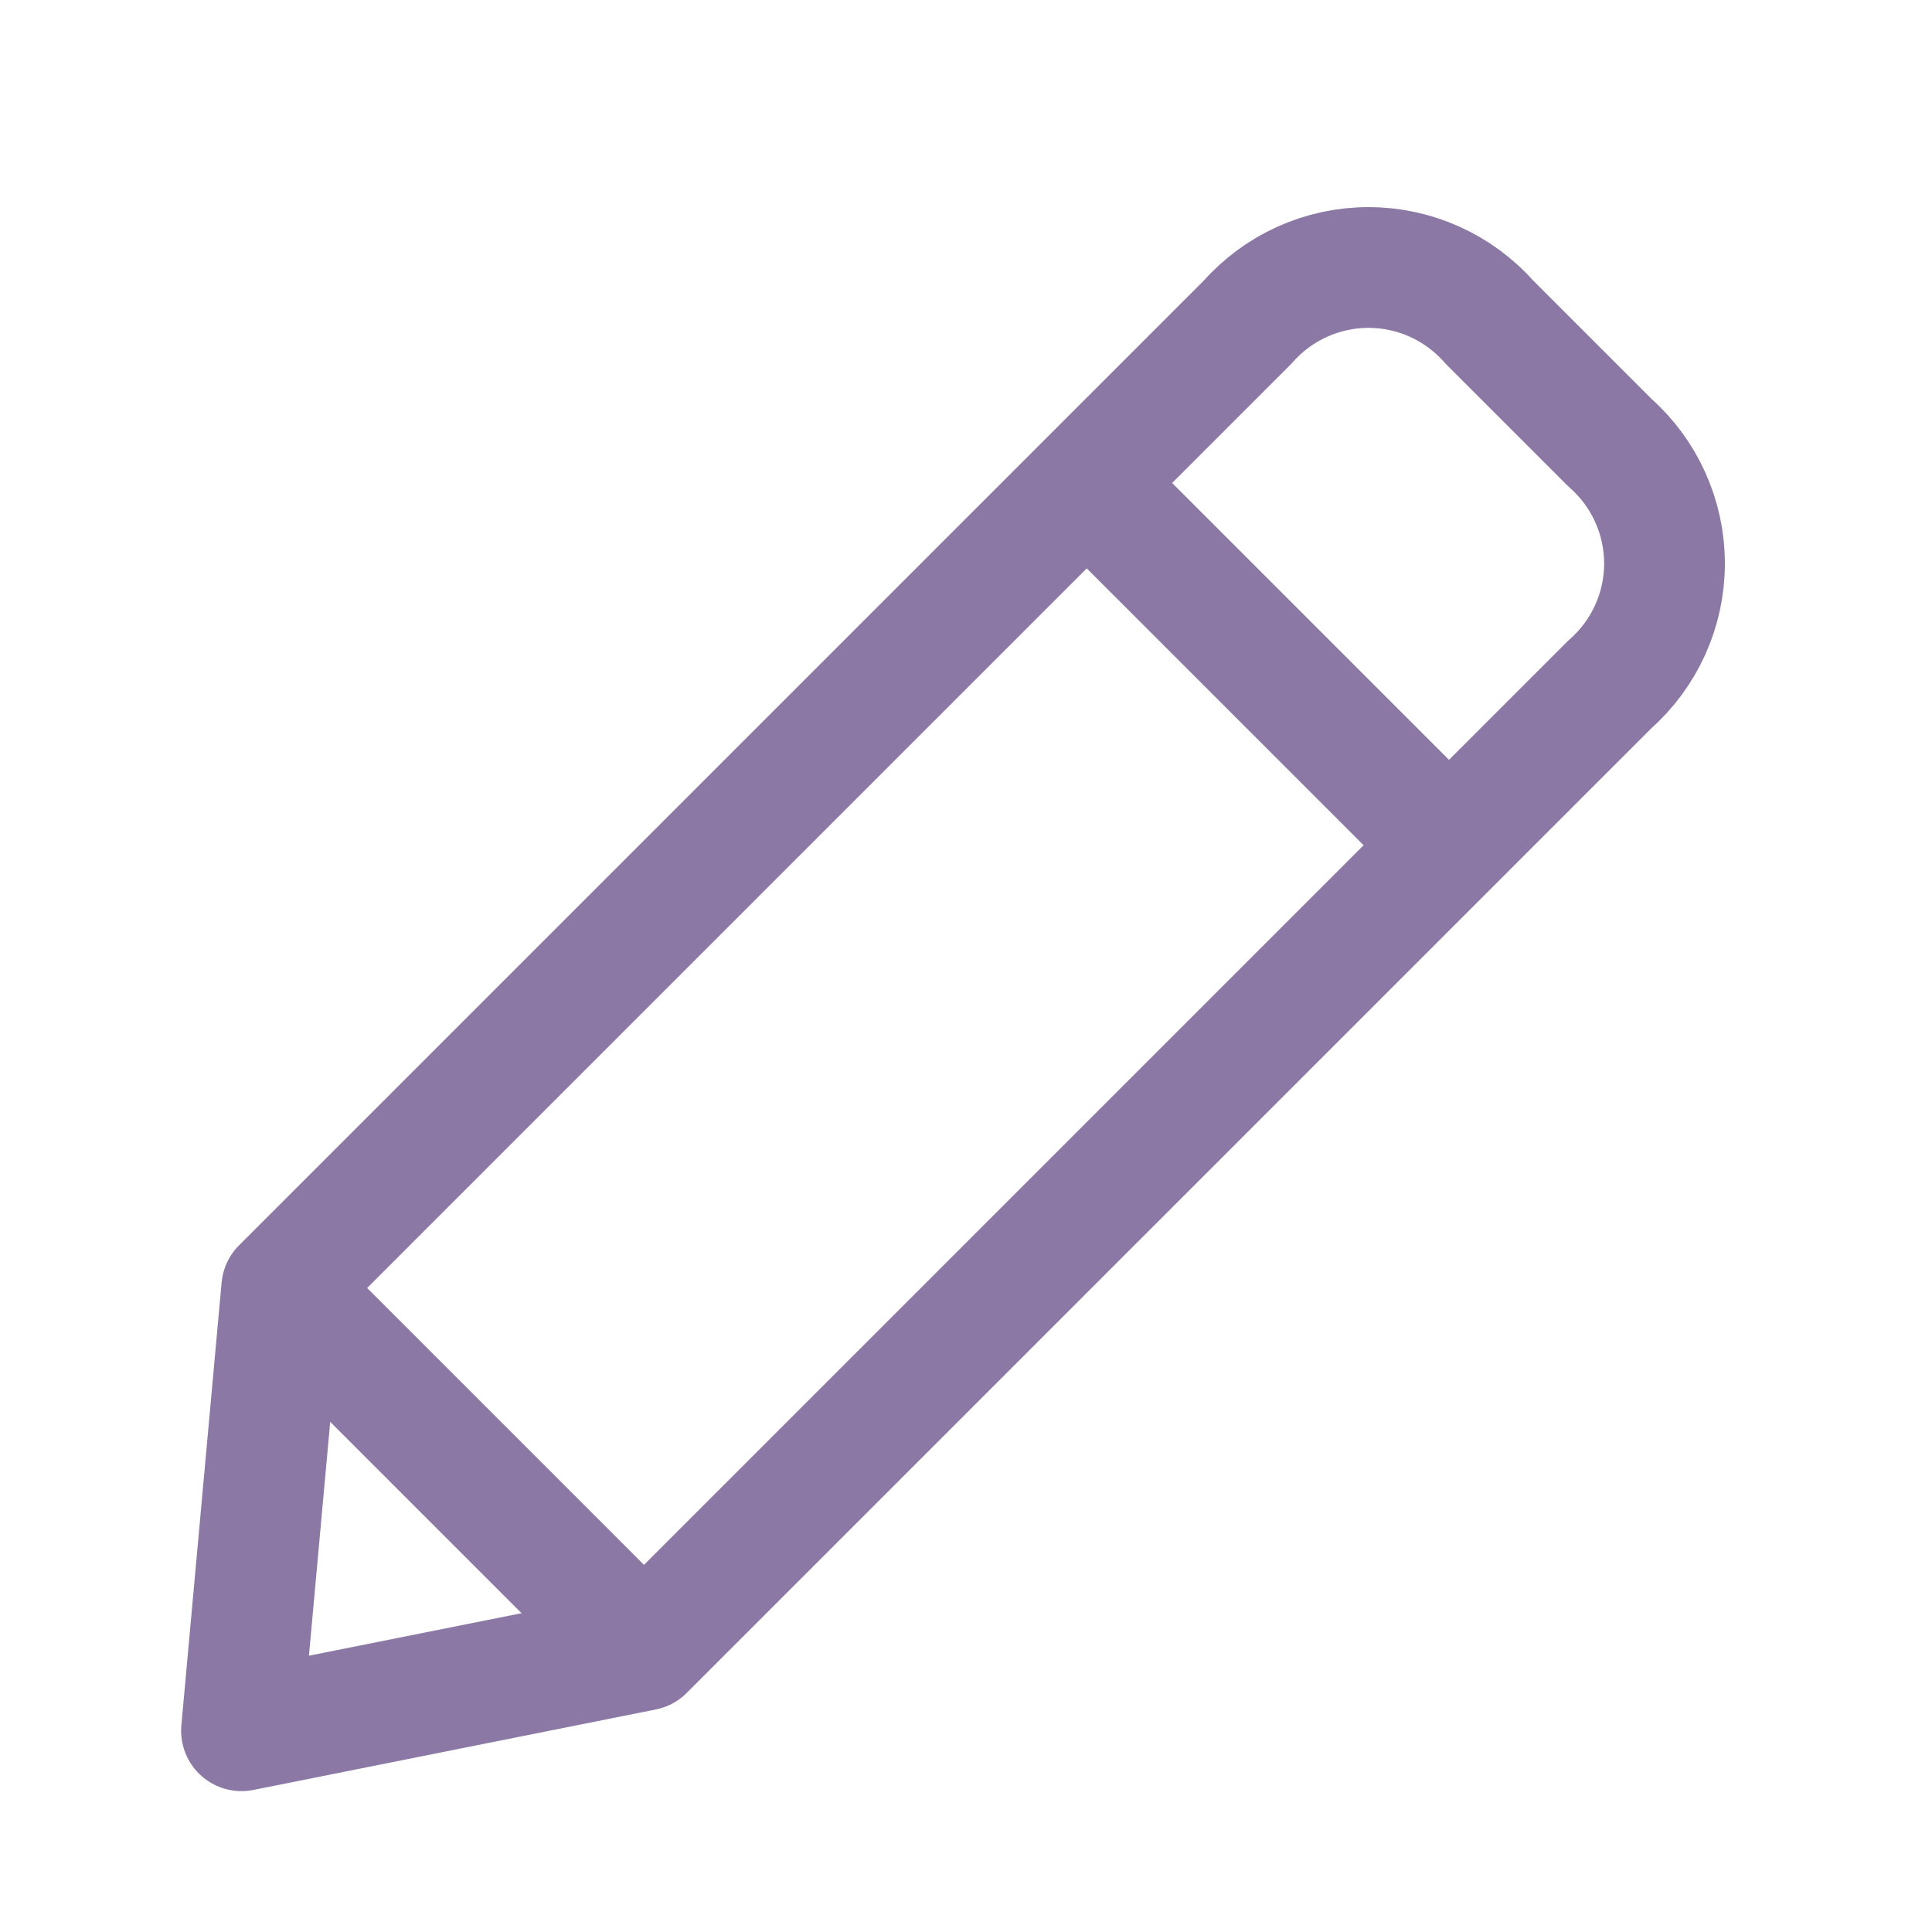
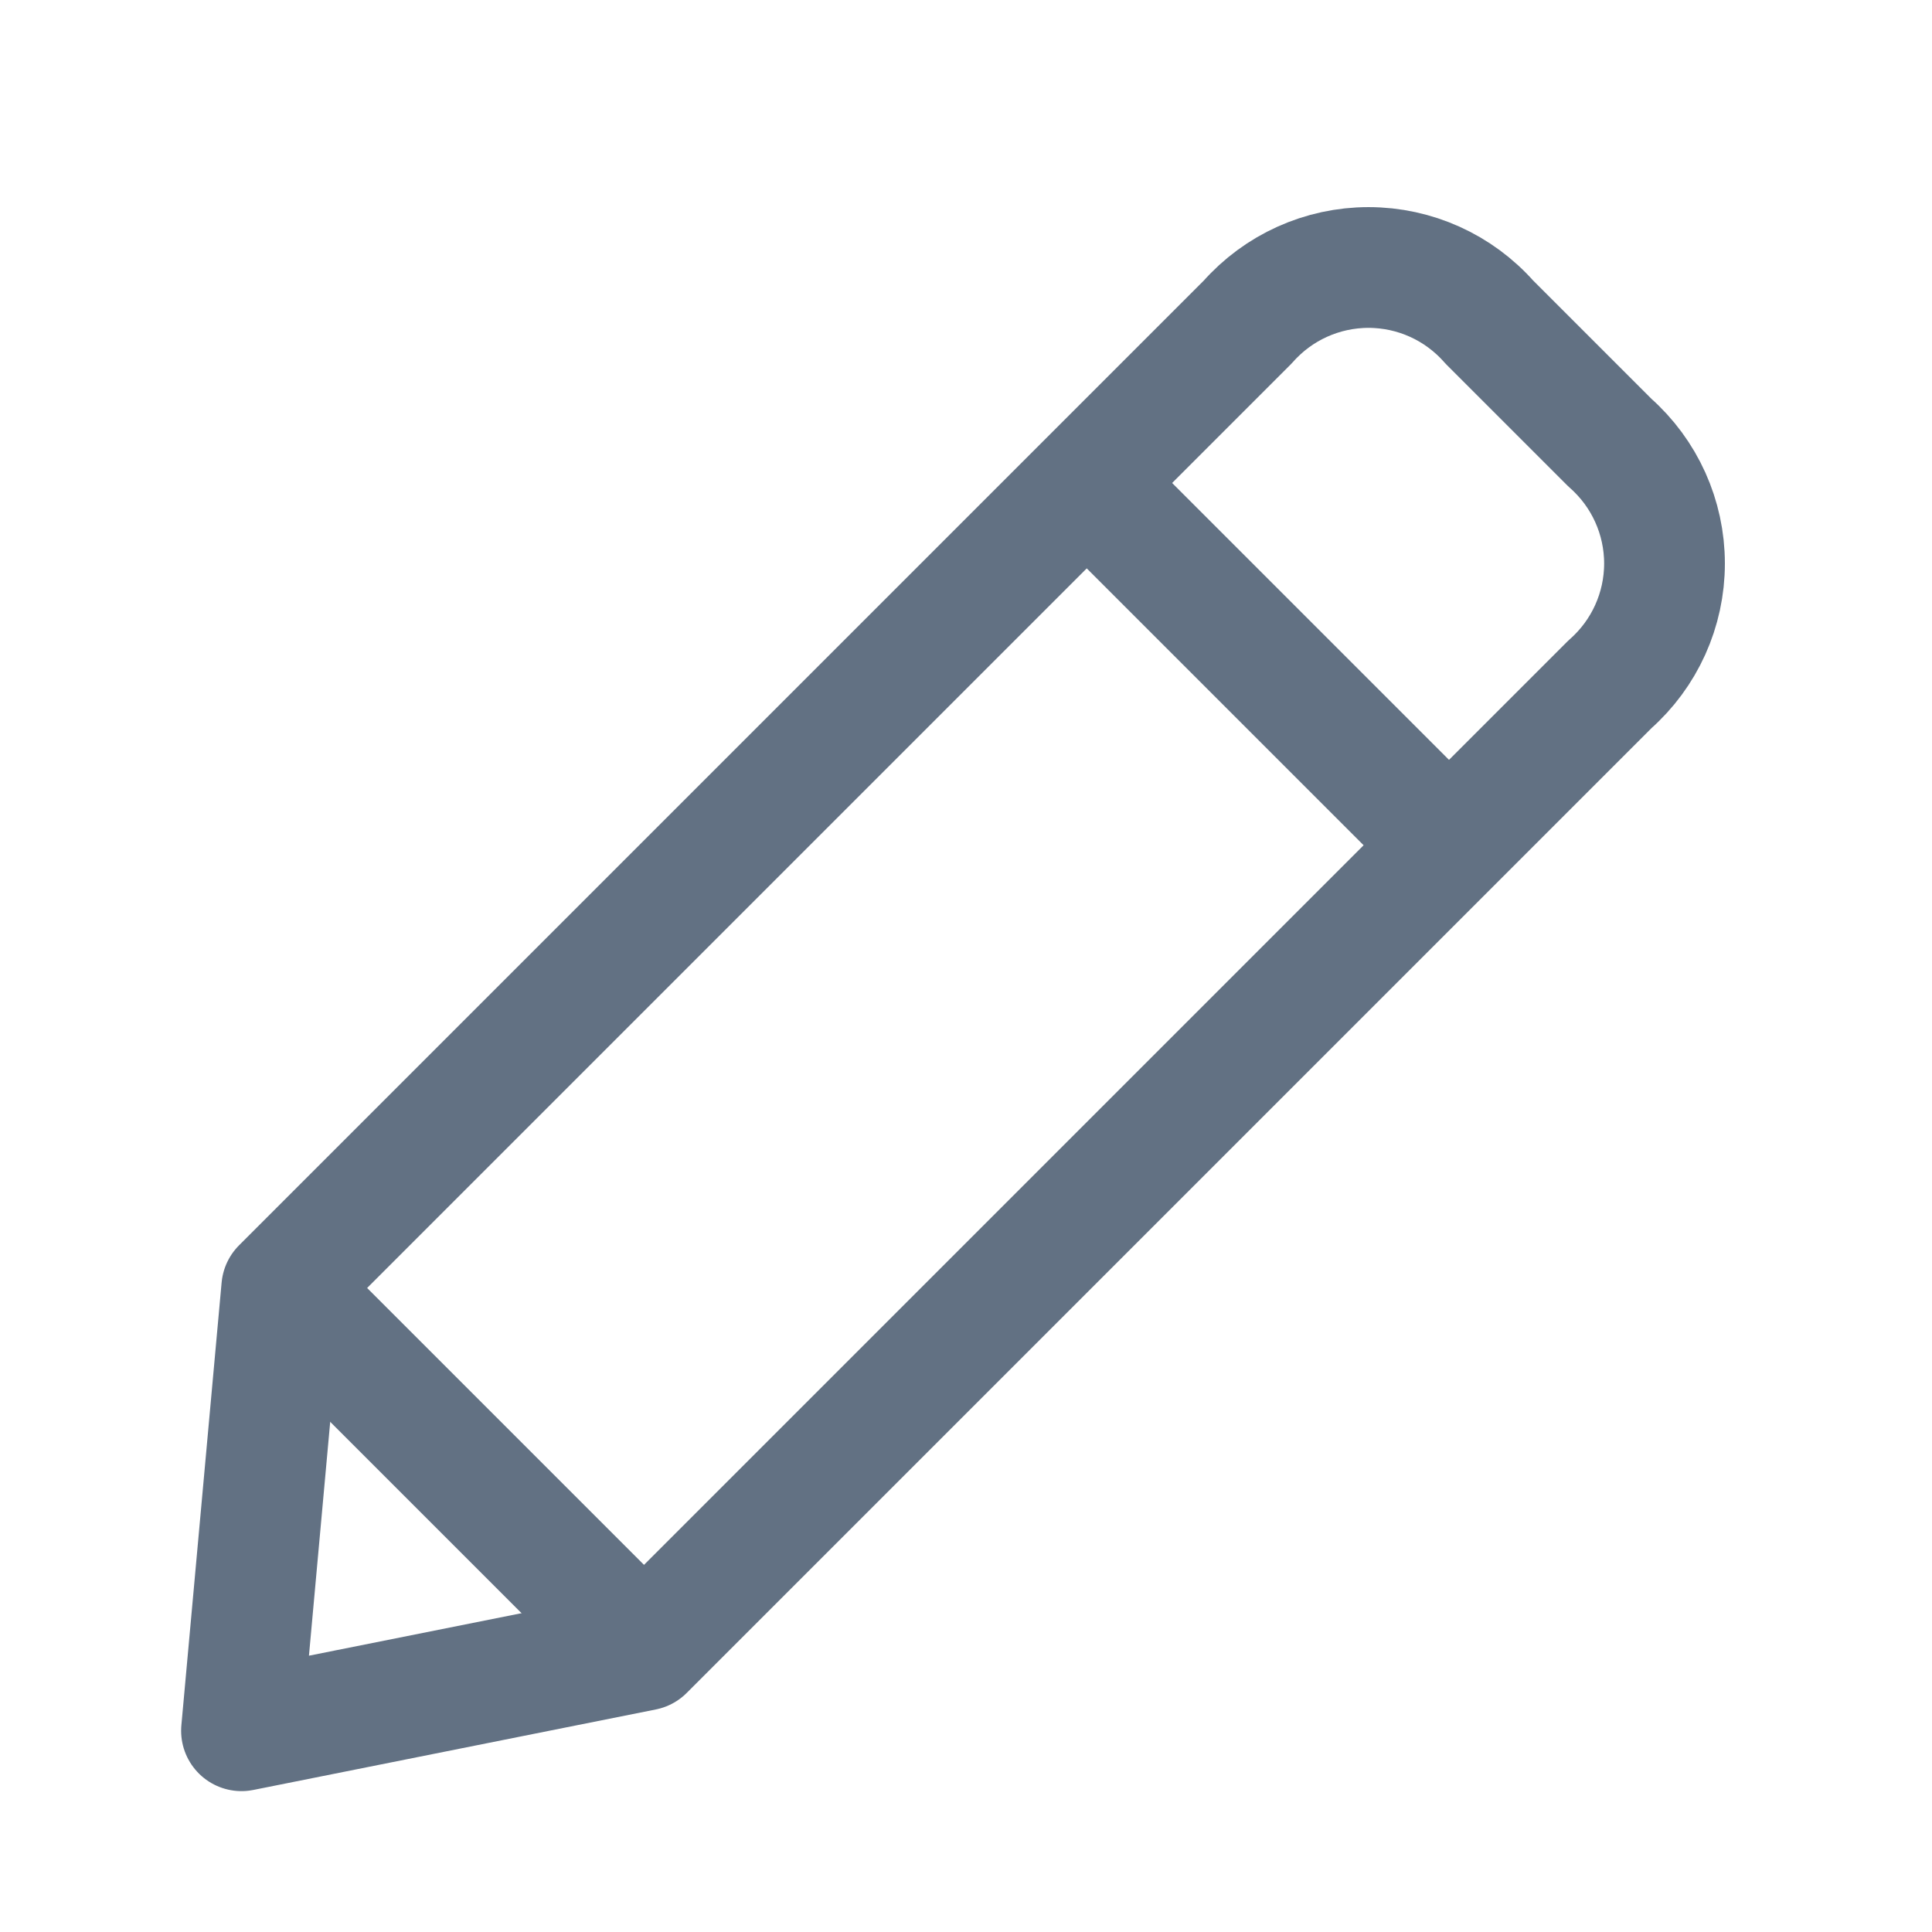
- <svg xmlns="http://www.w3.org/2000/svg" viewBox="0 0 48 48" fill="none" stroke="#8b78a5" stroke-width="3" stroke-linejoin="round">
+ <svg xmlns="http://www.w3.org/2000/svg" viewBox="0 0 48 48" fill="none" stroke="#627183" stroke-width="3" stroke-linejoin="round">
  <path d="m7 32 24-24a4 4 0 0 1 6 0l3 3a4 4 0 0 1 0 6L16 41 6 43Z" />
  <path d="m27 12 10 10M7 32l9 9" />
</svg>
